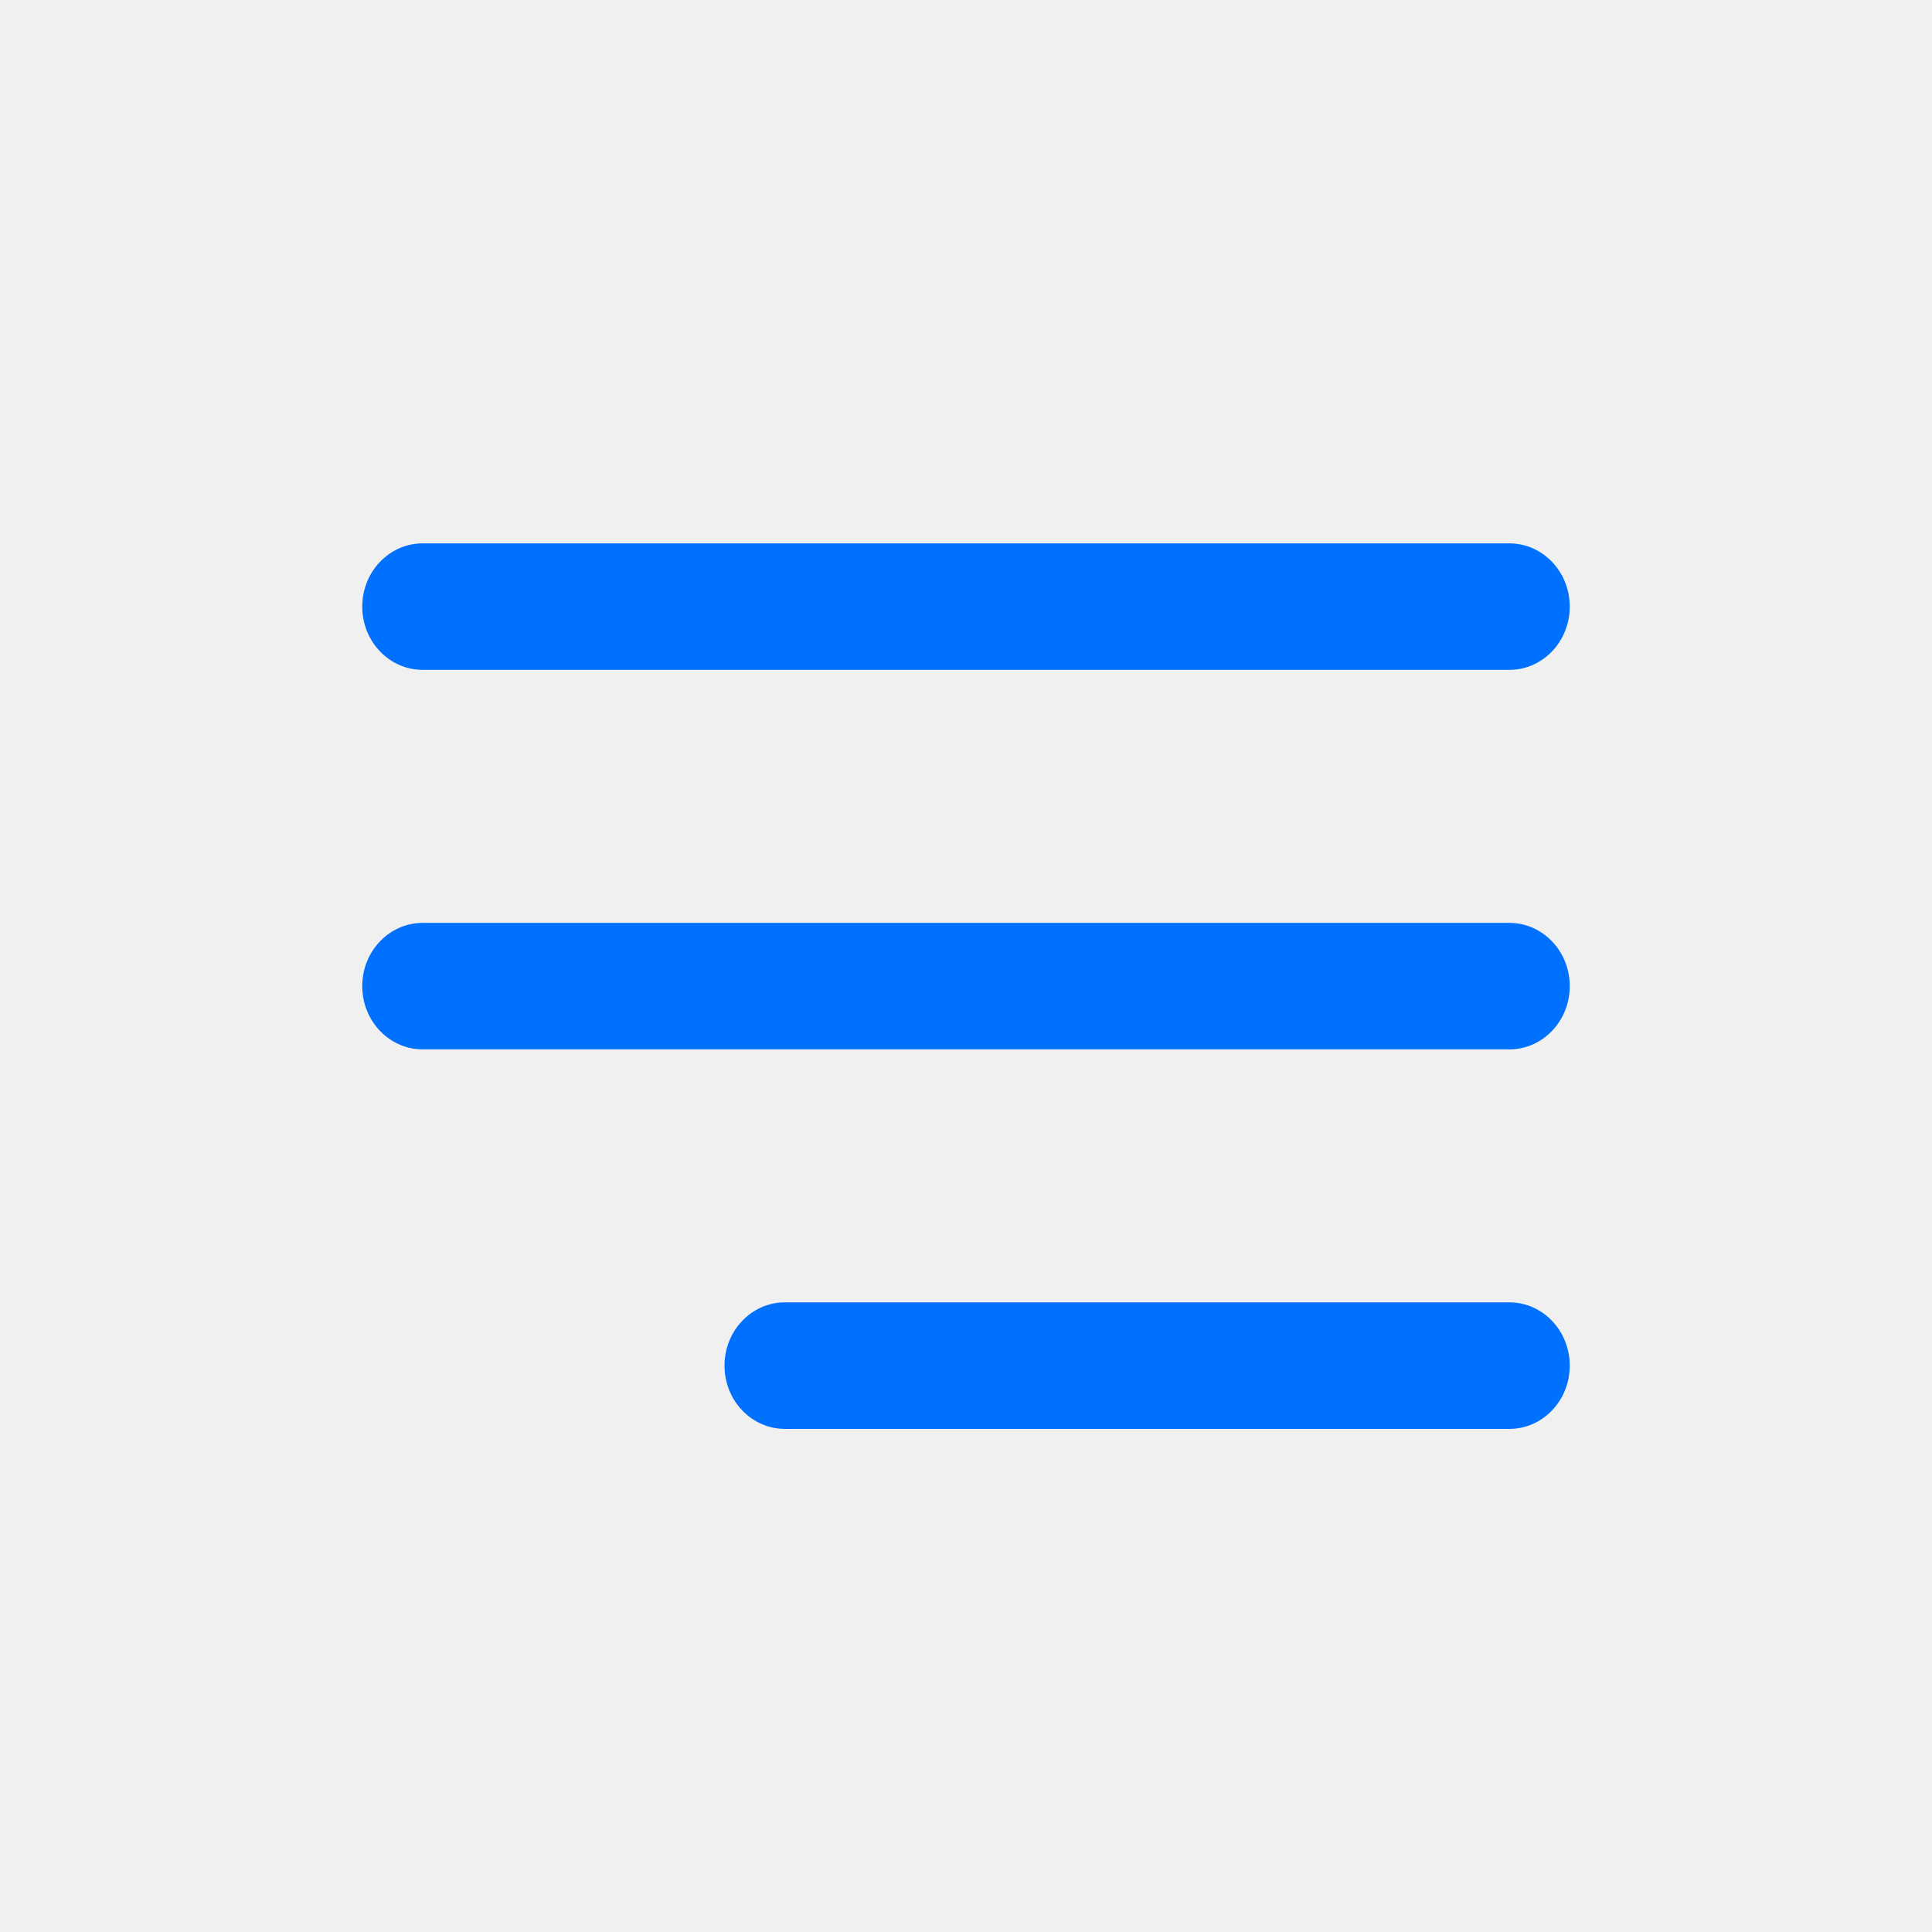
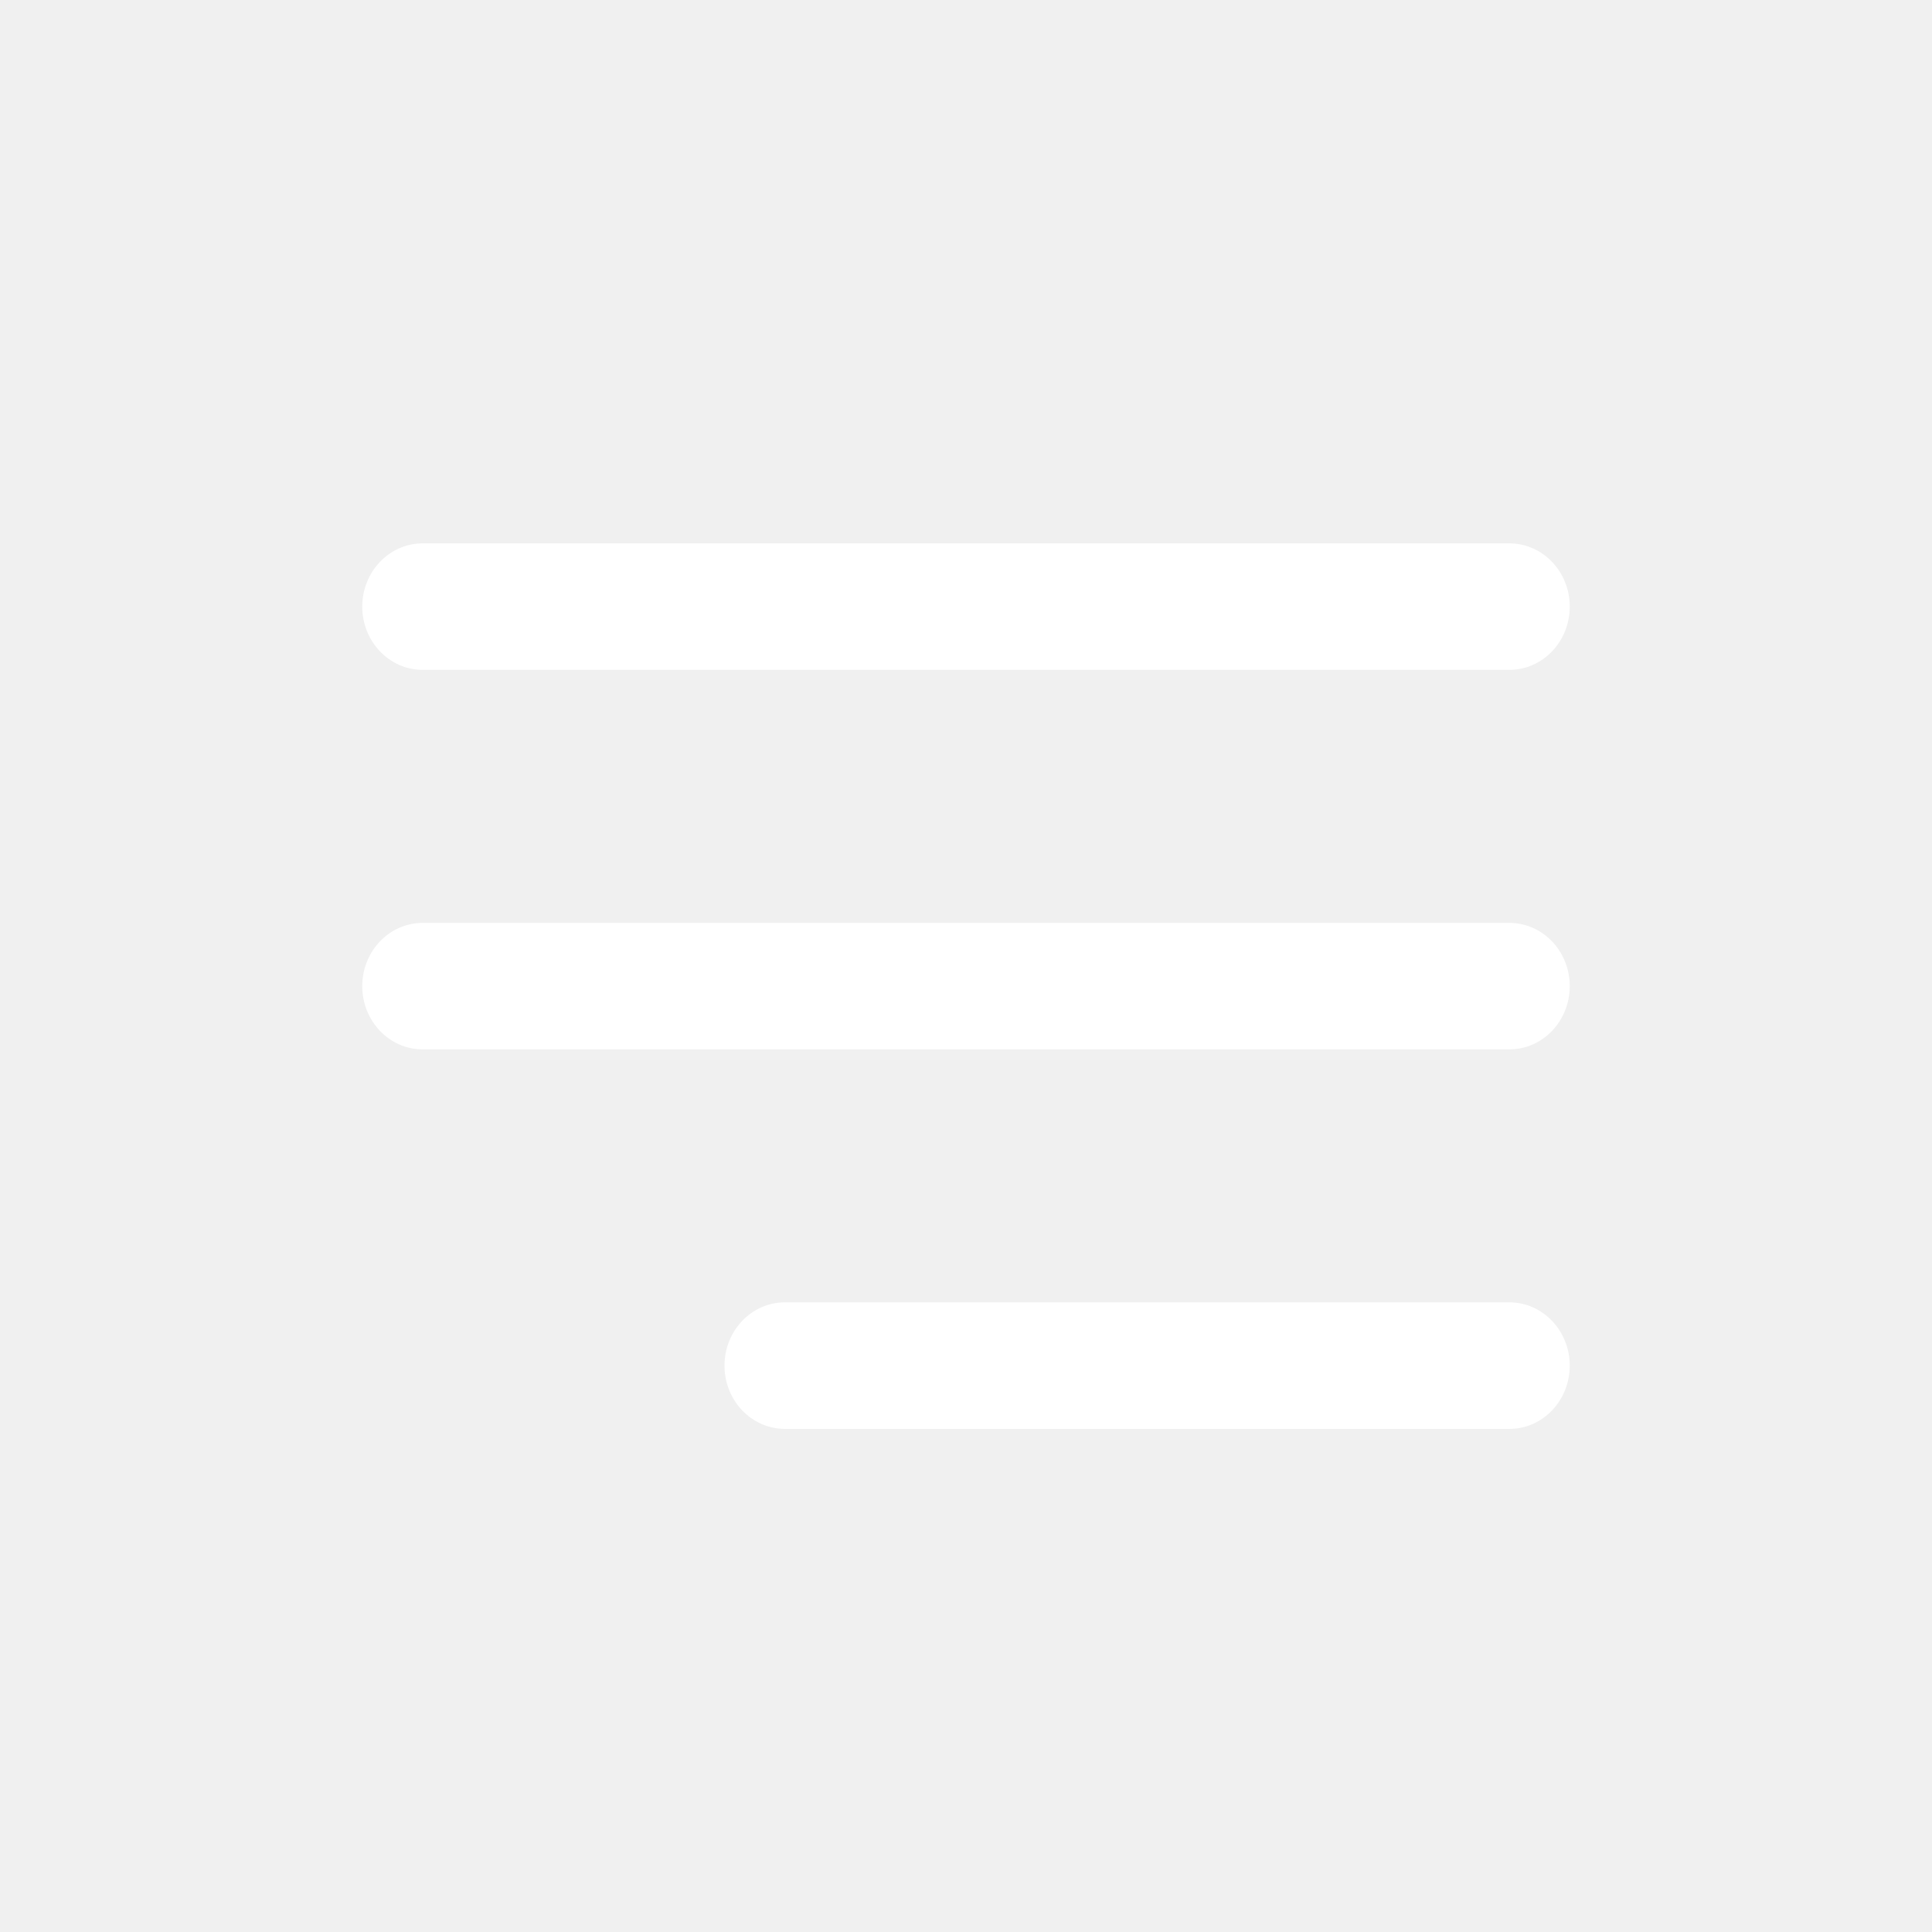
- <svg xmlns="http://www.w3.org/2000/svg" width="32" height="32" viewBox="0 0 32 32" fill="#0071FF">
+ <svg xmlns="http://www.w3.org/2000/svg" width="32" height="32" viewBox="0 0 32 32" fill="white">
  <path fill-rule="evenodd" clip-rule="evenodd" d="M6 10.048C6 9.469 6.448 9 7 9H25C25.552 9 26 9.469 26 10.048C26 10.626 25.552 11.095 25 11.095H7C6.448 11.095 6 10.626 6 10.048ZM6 16.333C6 15.755 6.448 15.286 7 15.286H25C25.552 15.286 26 15.755 26 16.333C26 16.912 25.552 17.381 25 17.381H7C6.448 17.381 6 16.912 6 16.333ZM12 22.619C12 22.041 12.448 21.571 13 21.571H25C25.552 21.571 26 22.041 26 22.619C26 23.198 25.552 23.667 25 23.667H13C12.448 23.667 12 23.198 12 22.619Z" />
</svg>
